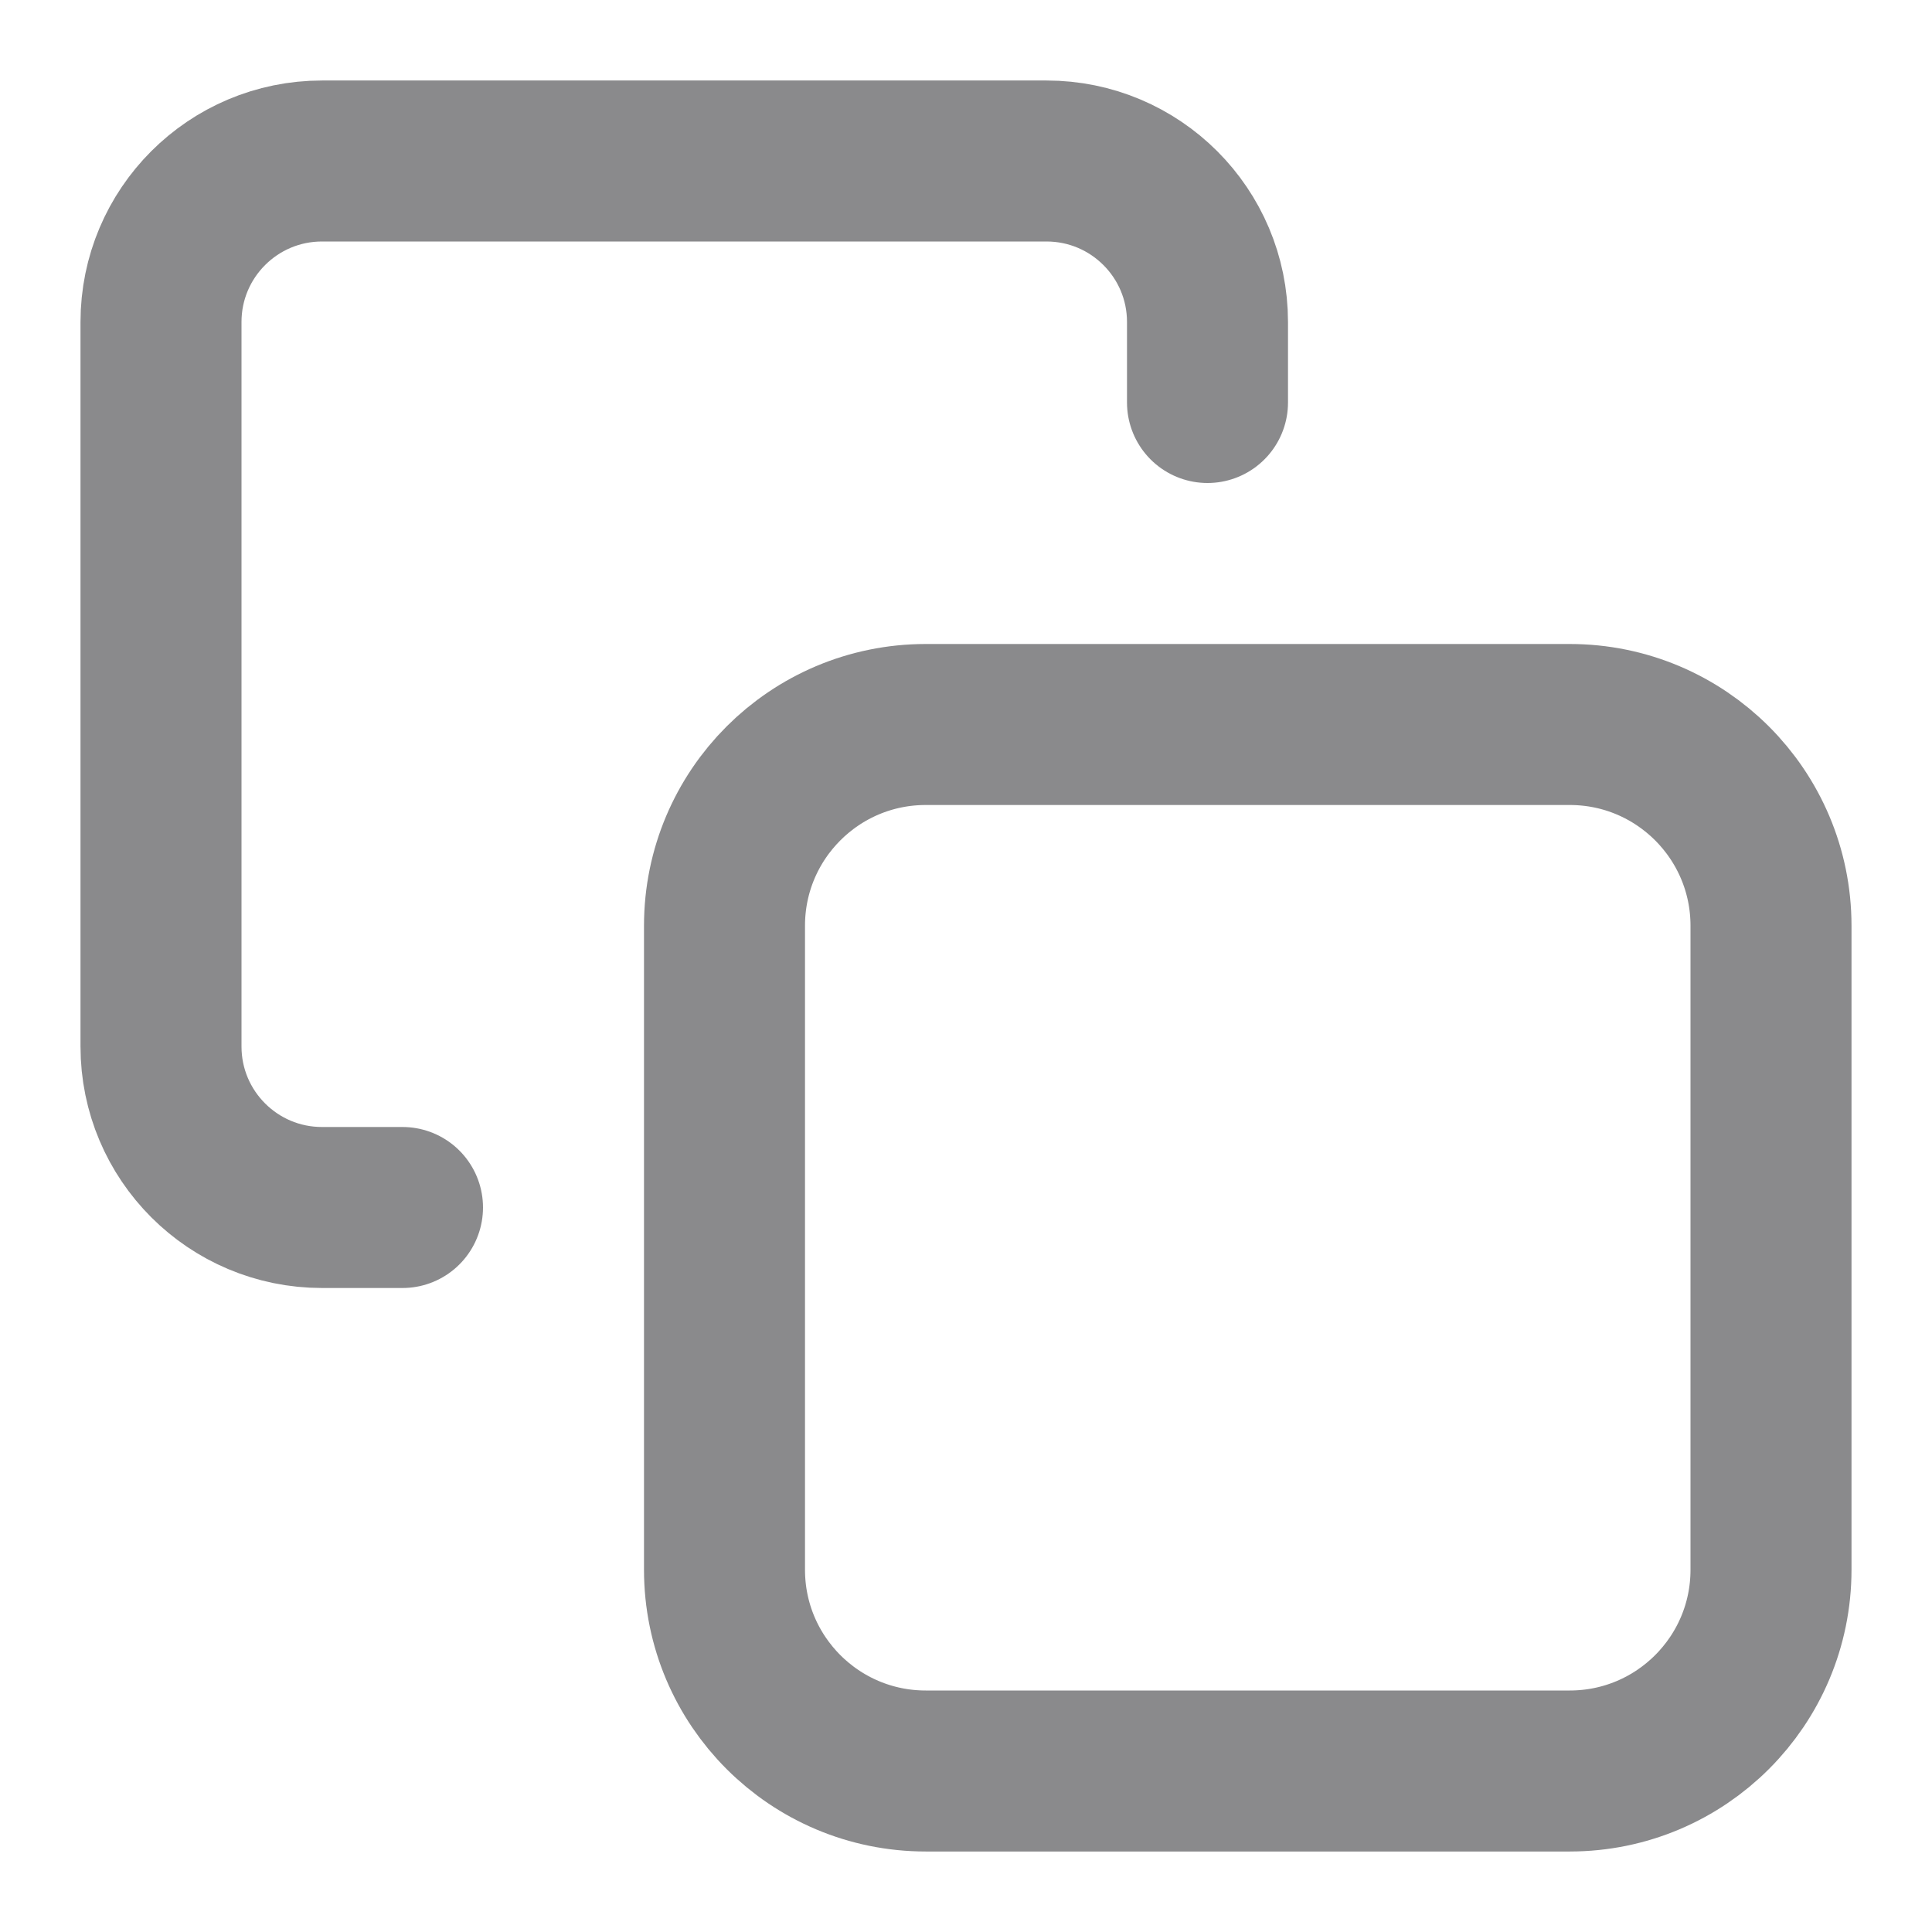
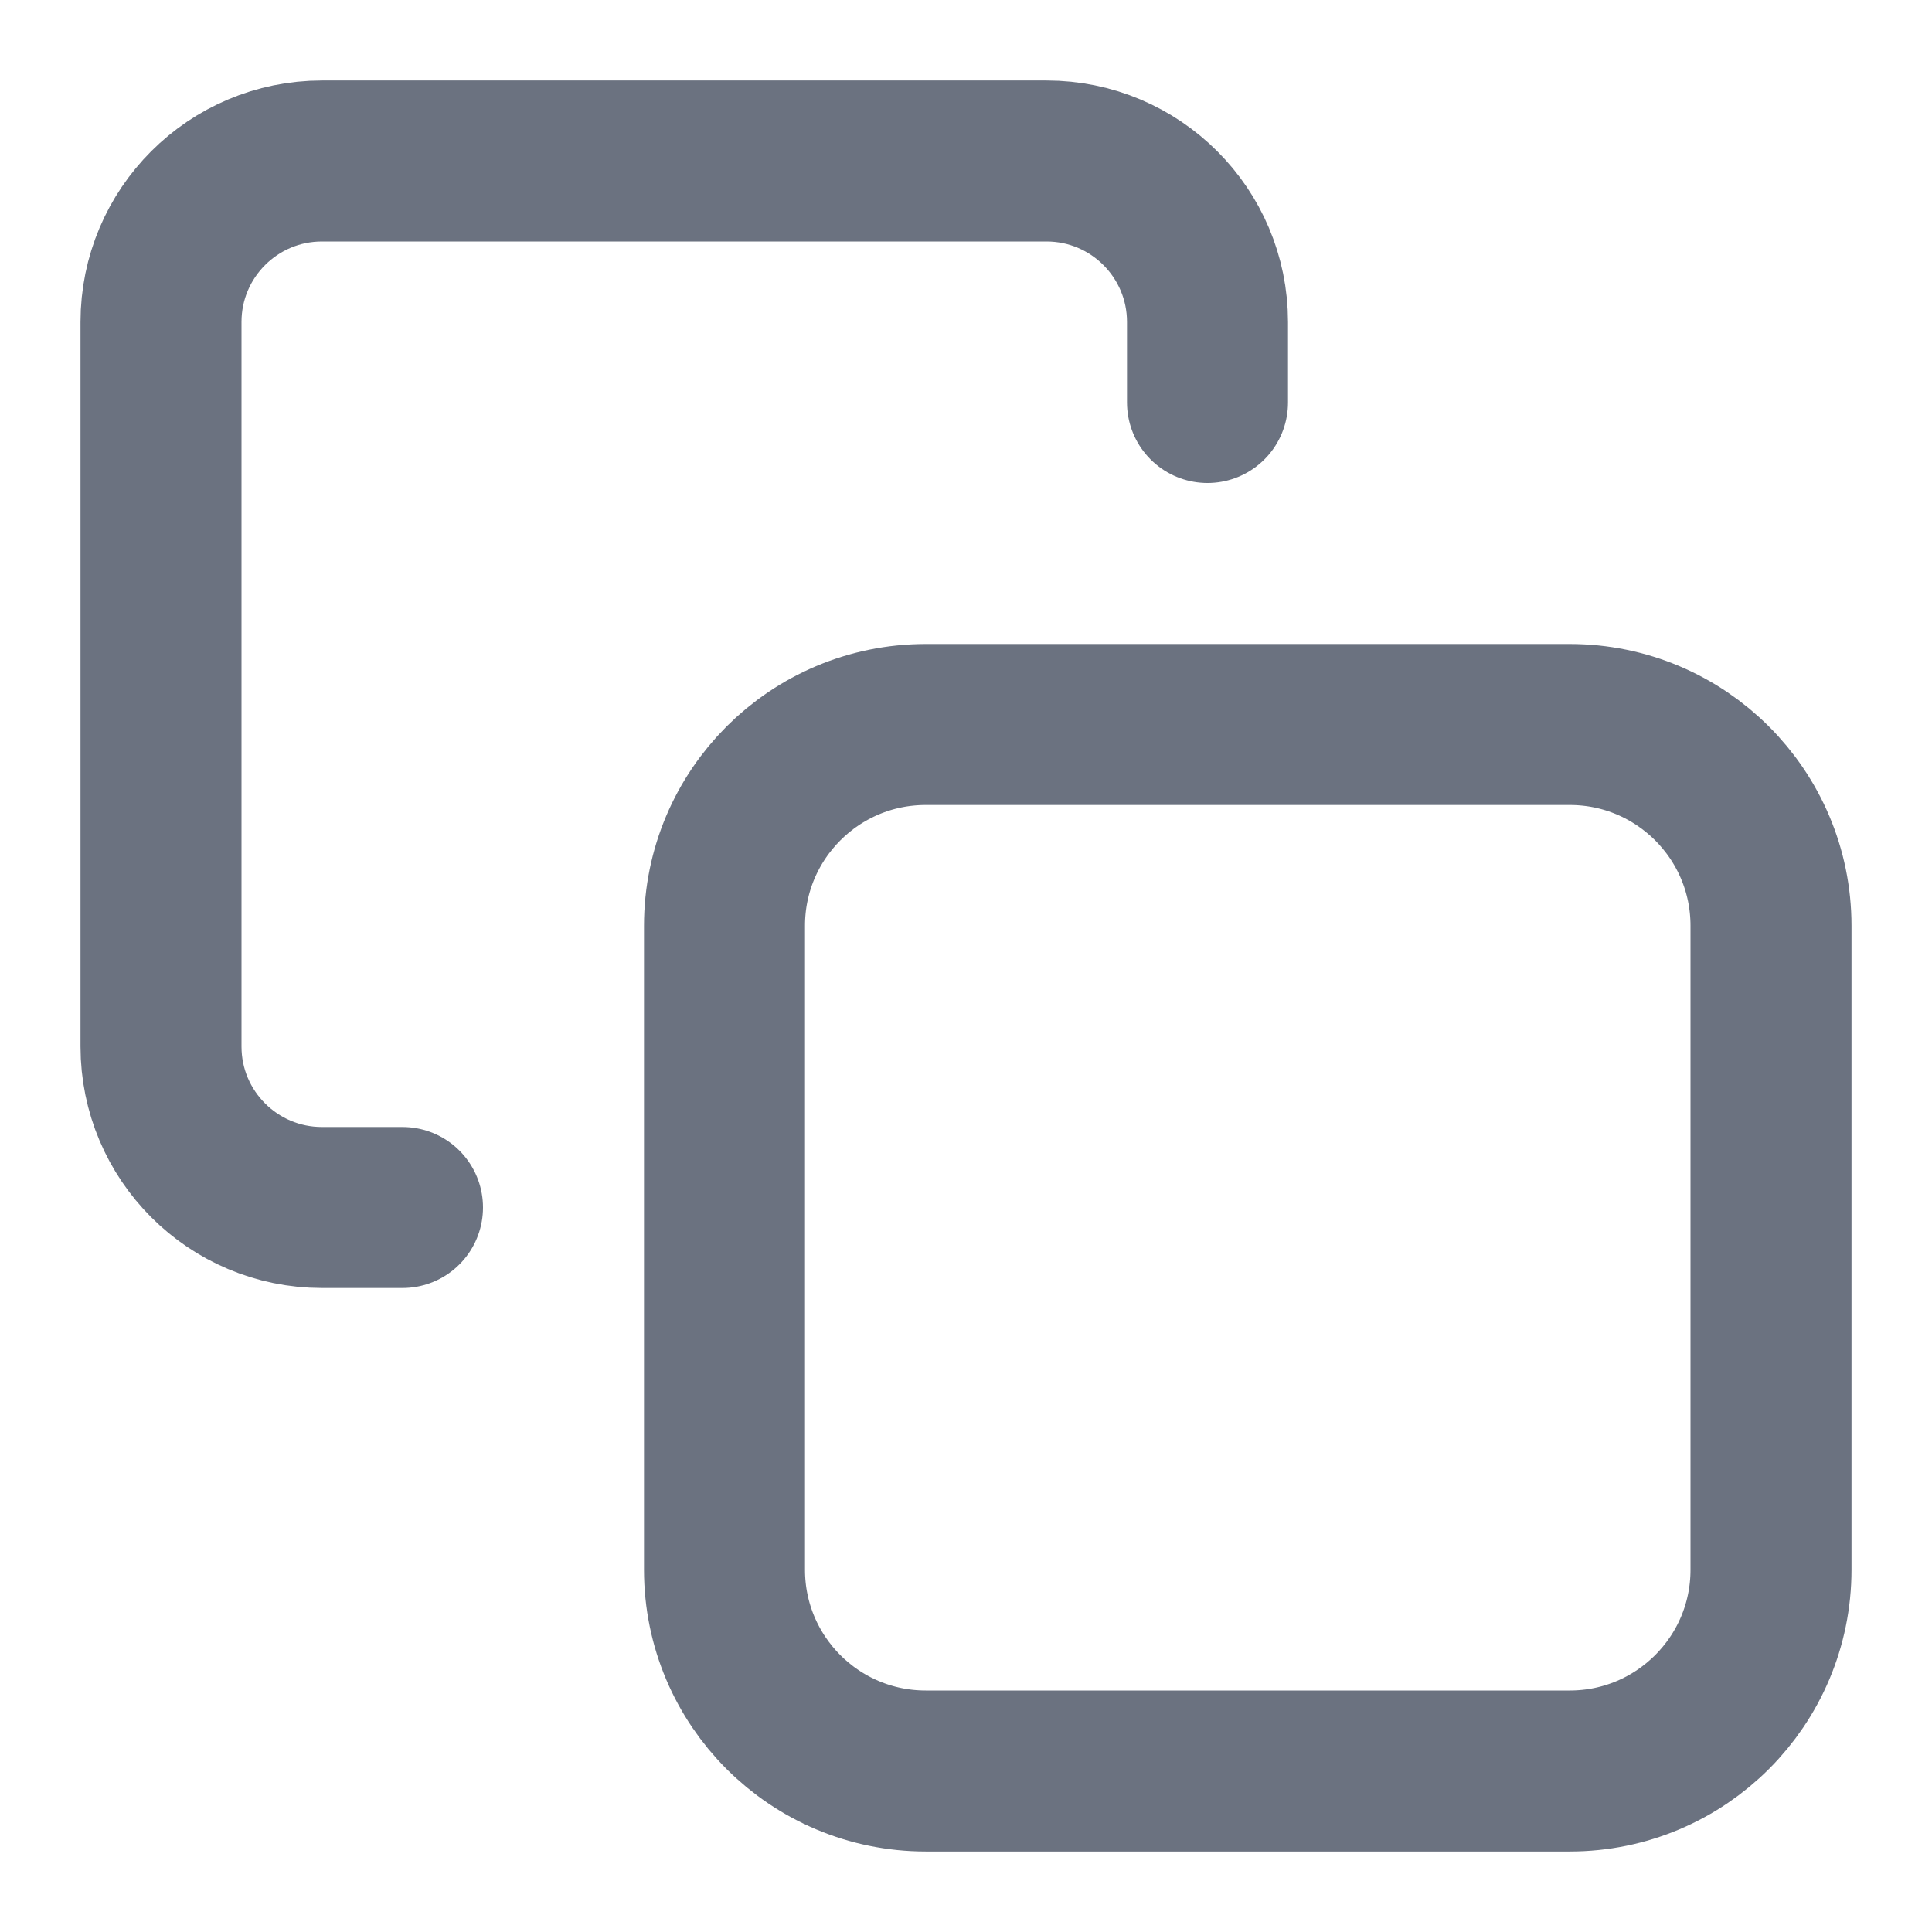
- <svg xmlns="http://www.w3.org/2000/svg" viewBox="0 0 24 24" fill="none" stroke="#8A8A8C" stroke-width="2" stroke-linecap="round" stroke-linejoin="round">
+ <svg xmlns="http://www.w3.org/2000/svg" viewBox="0 0 24 24" fill="none" stroke="#6B7280" stroke-width="2" stroke-linecap="round" stroke-linejoin="round">
  <rect x="9" y="9" width="13" height="13" rx="2.5" />
  <path d="M5 15H4a2 2 0 0 1-2-2V4a2 2 0 0 1 2-2h9a2 2 0 0 1 2 2v1" />
</svg>
